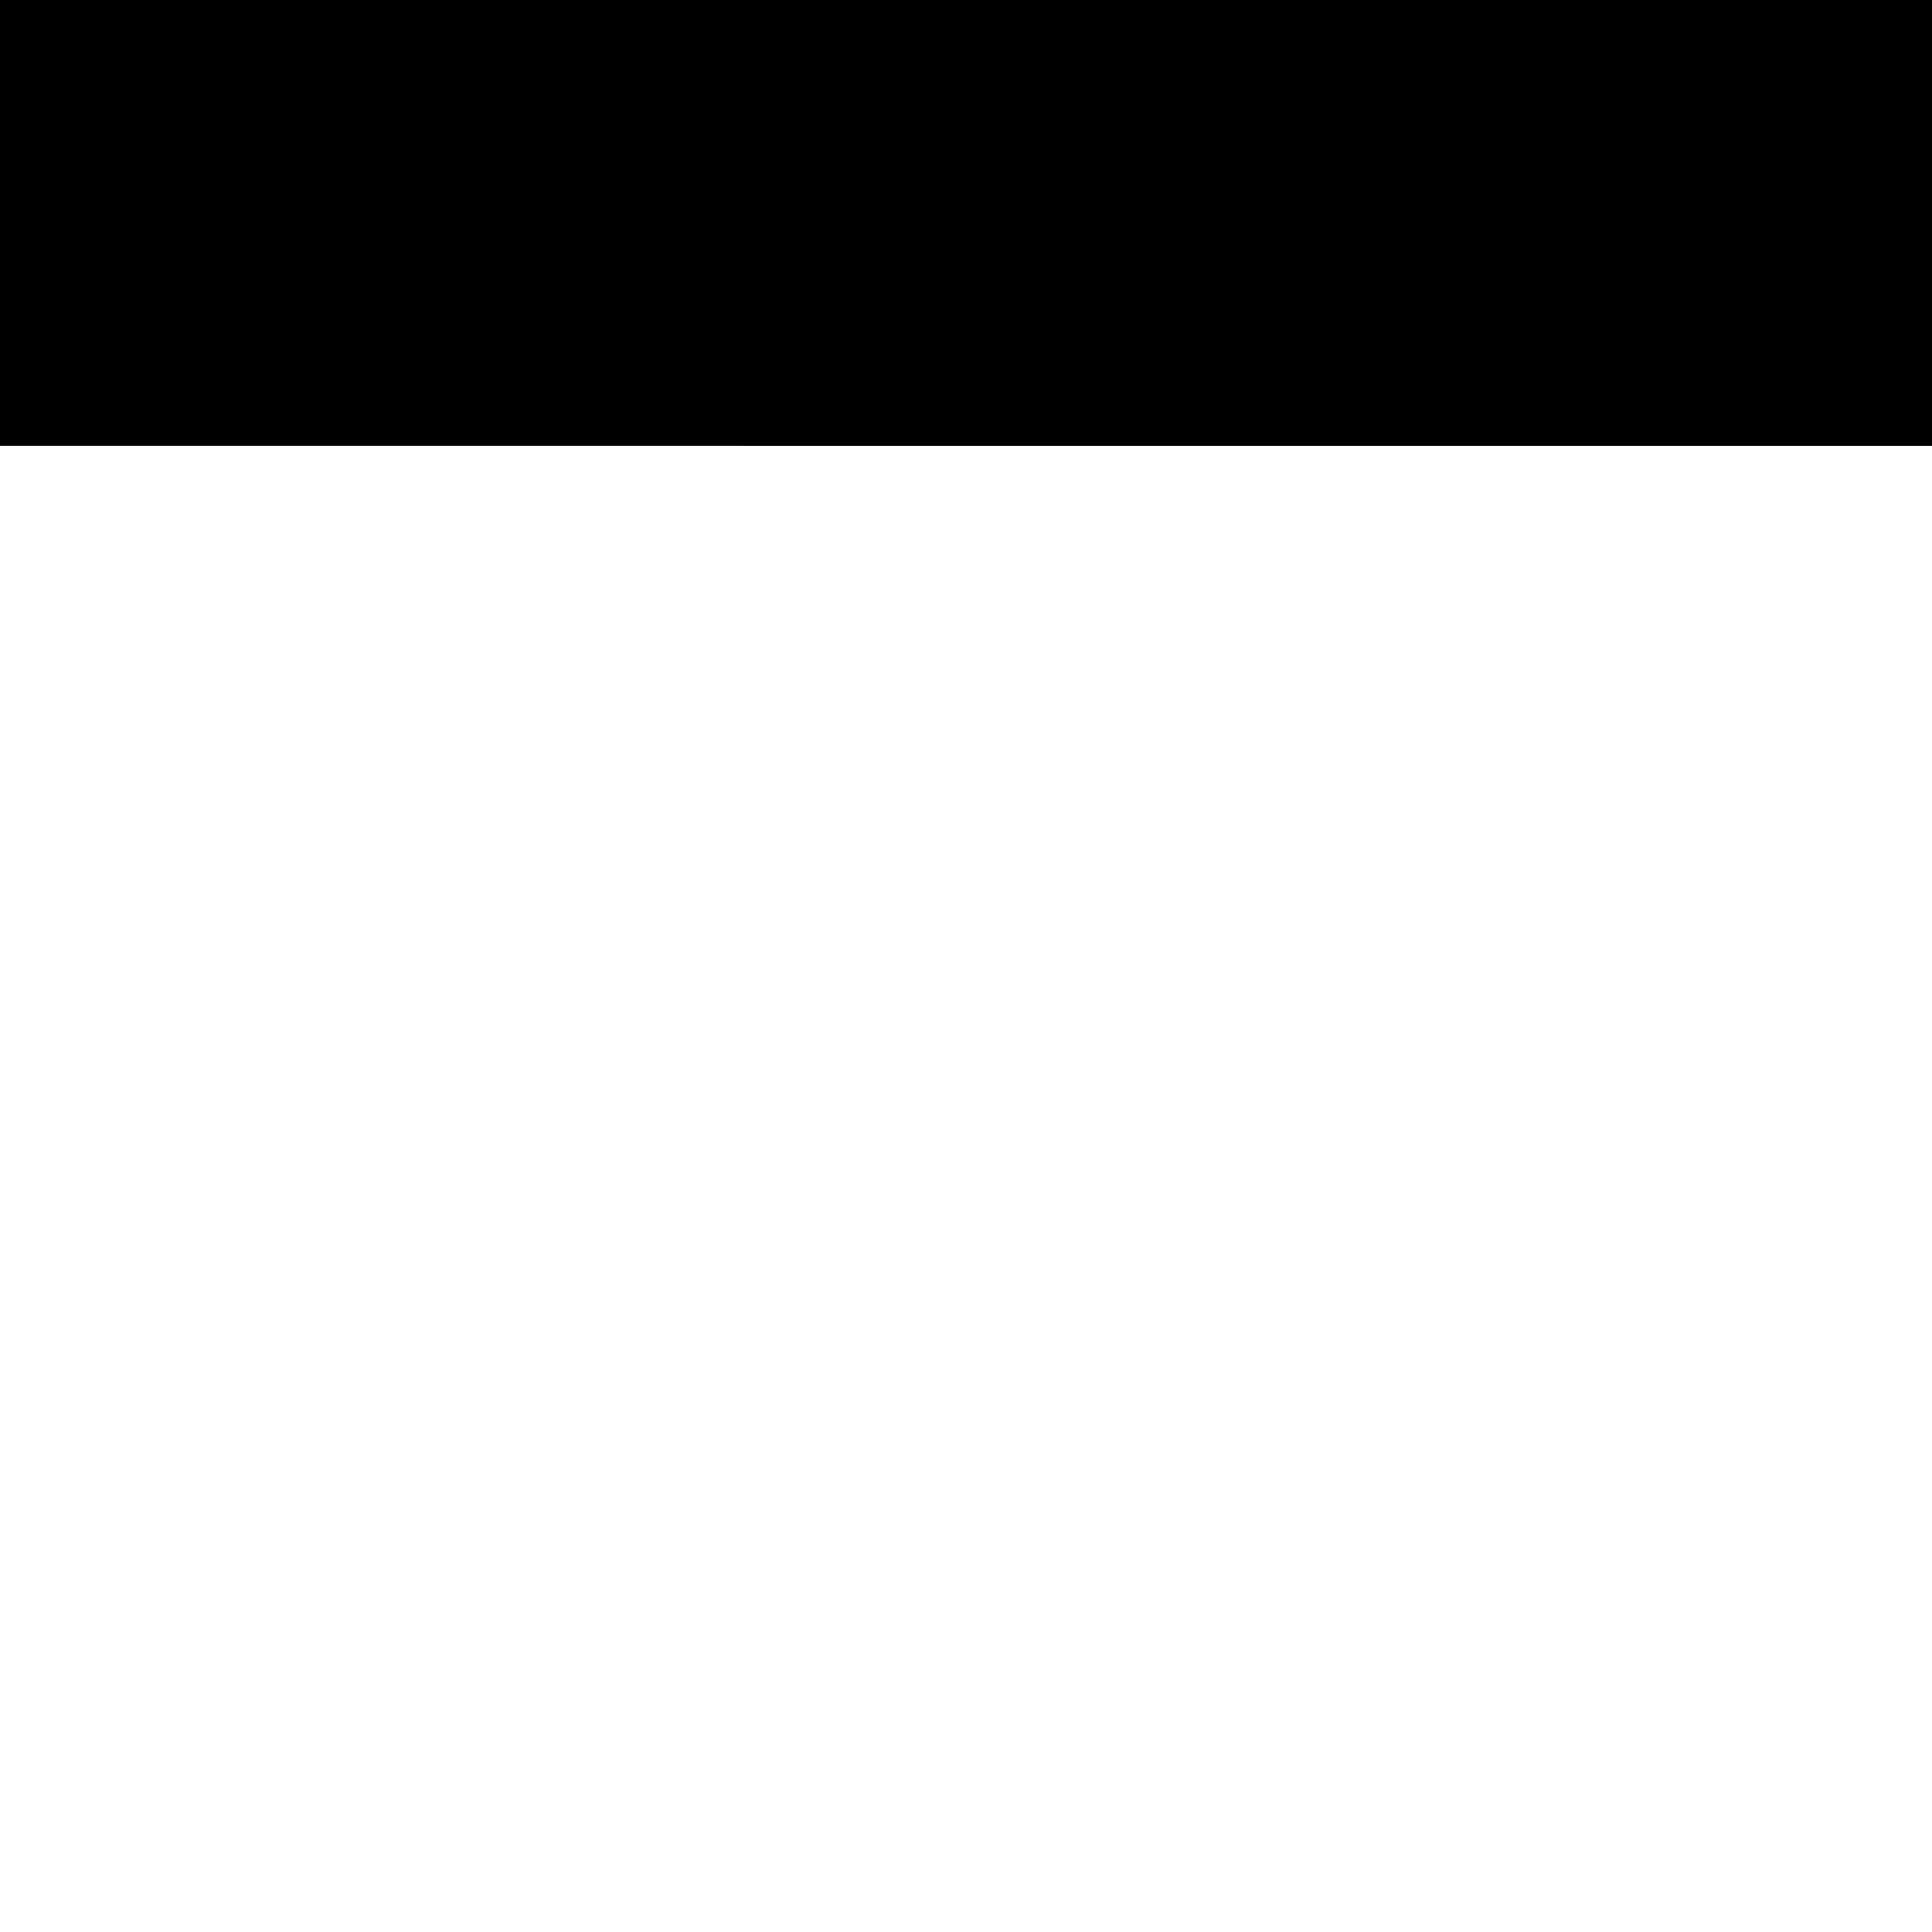
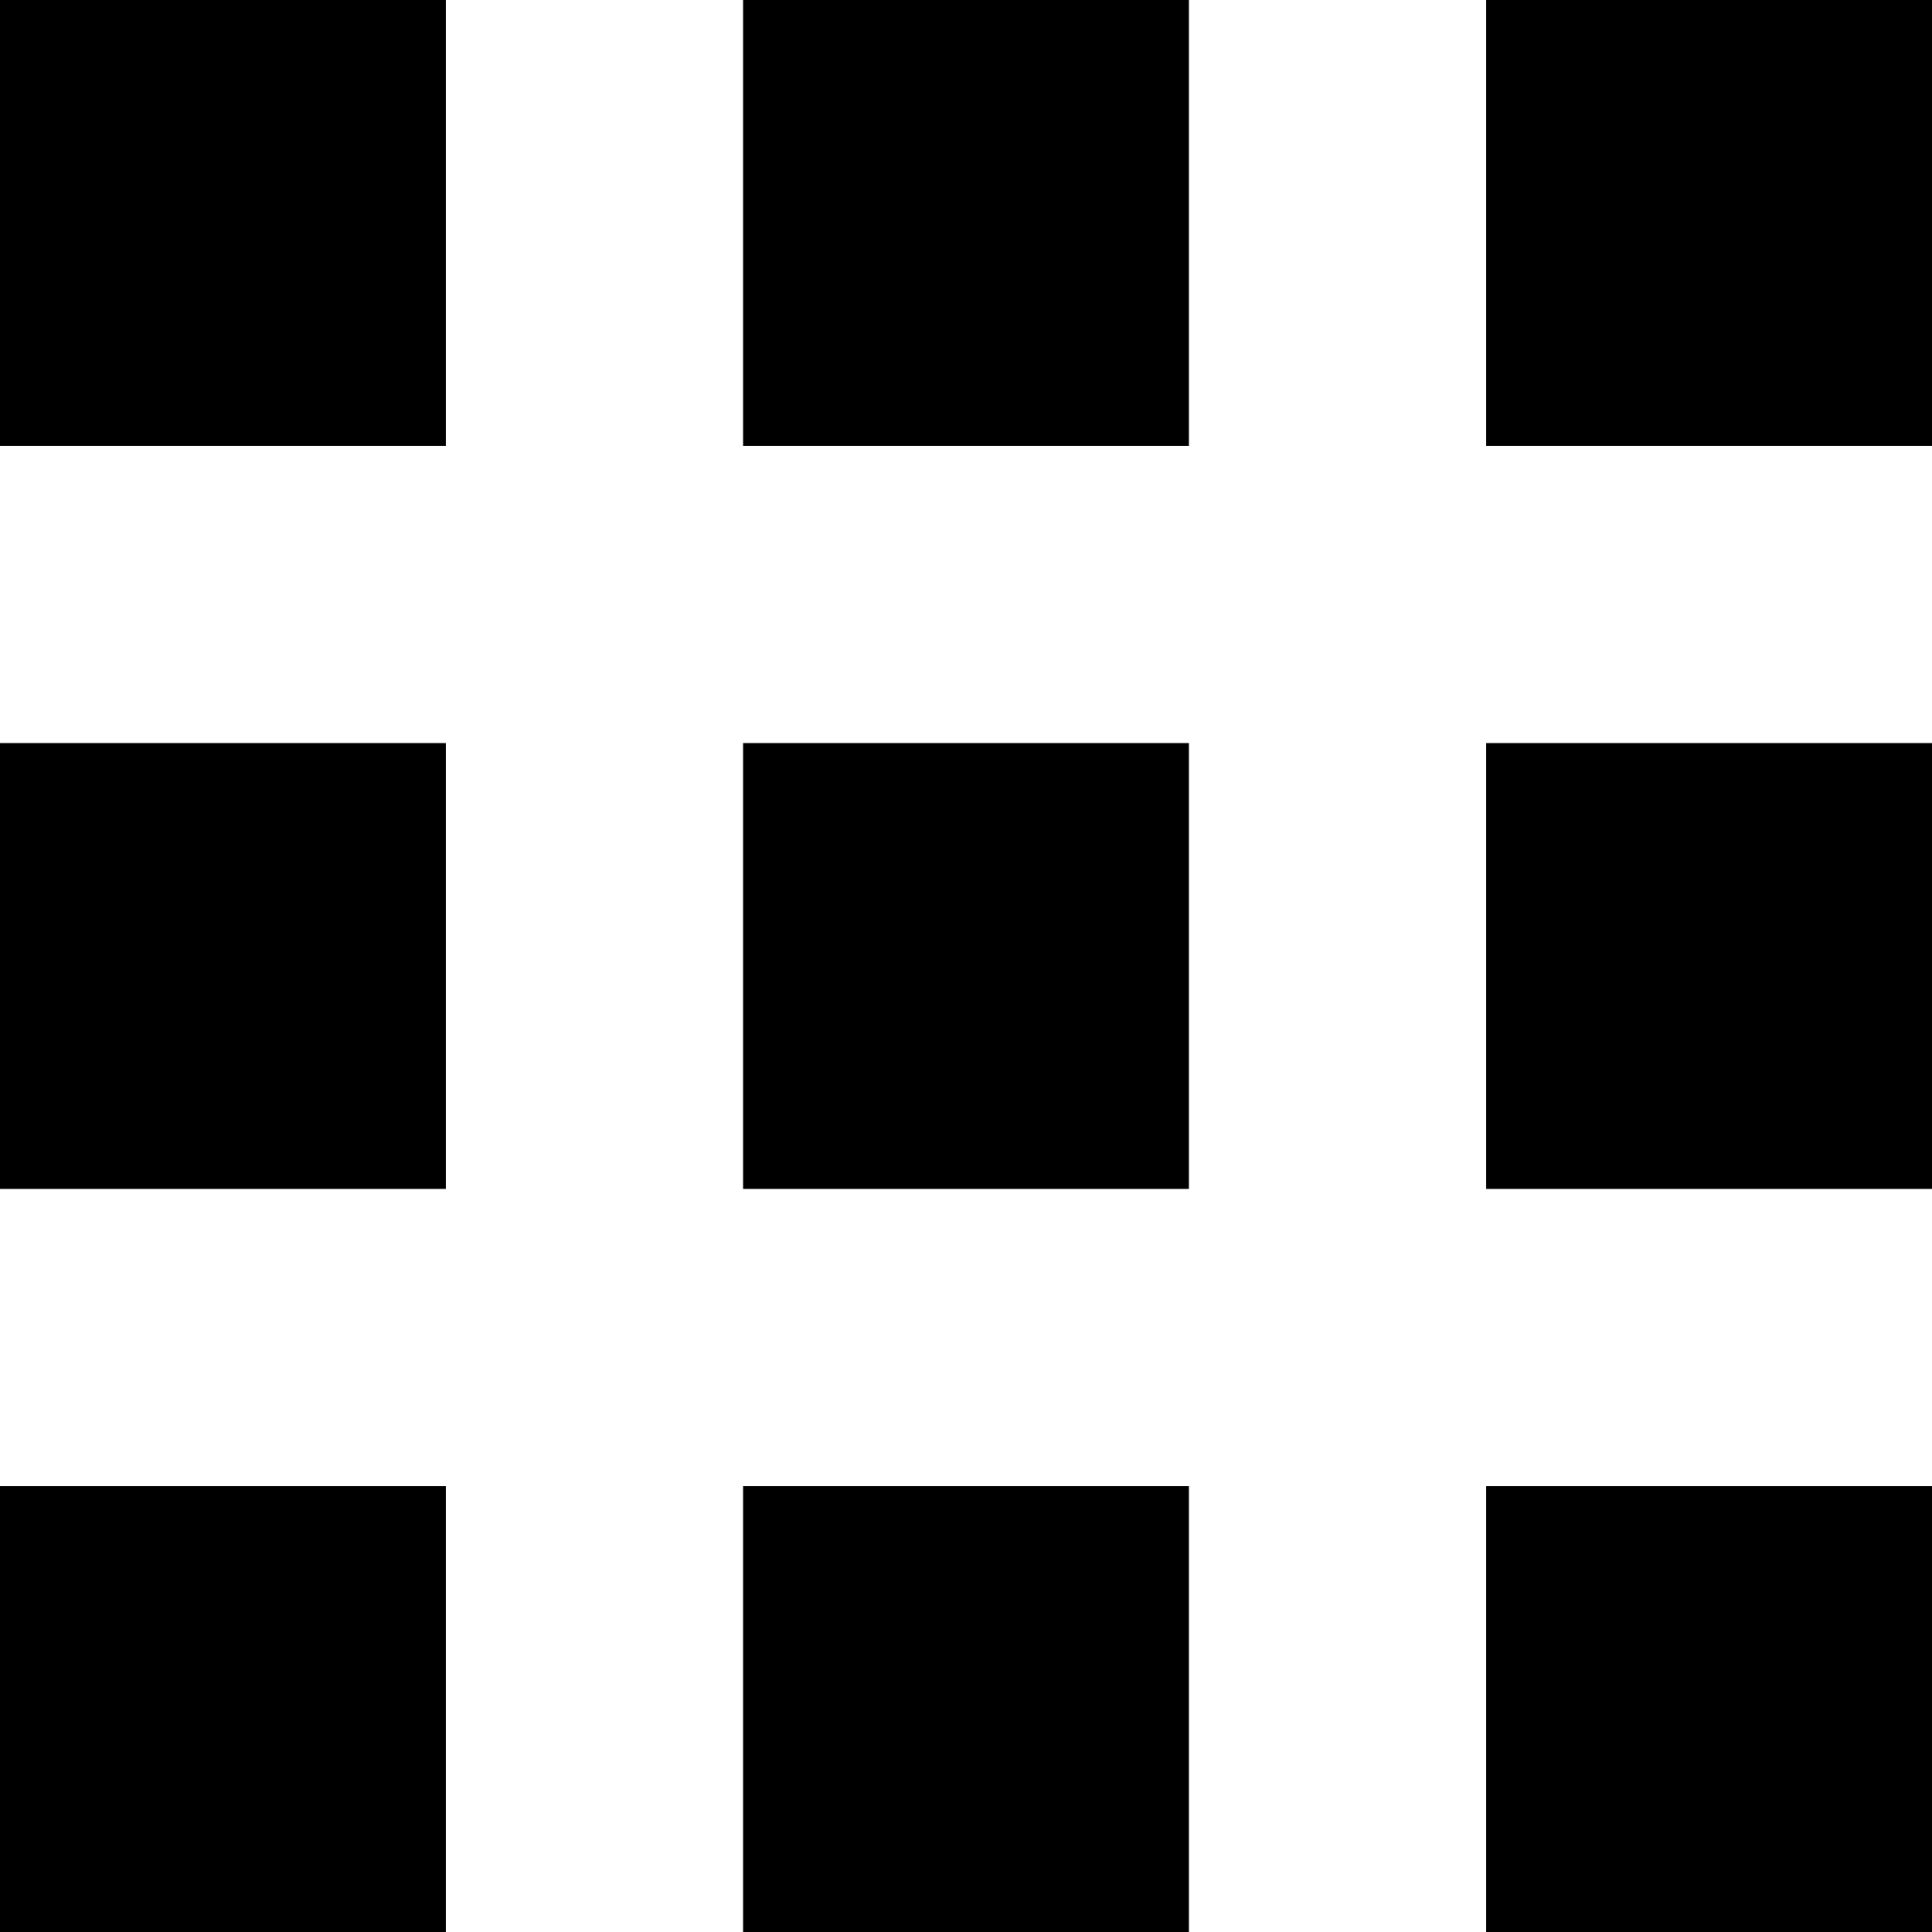
<svg xmlns="http://www.w3.org/2000/svg" width="520" height="520" viewbox="0 0 520 520">
  <defs>
    <clipPath id="waffle">
      <rect x="0" y="0" width="13" height="3" />
      <rect x="0" y="5" width="13" height="3" />
      <rect x="0" y="10" width="13" height="3" />
    </clipPath>
  </defs>
-   <rect x="0" y="0" width="13" height="3" clip-path="url(#waffle)" fill="#000" transform="scale(40 40)" />
-   <rect x="5" y="0" width="13" height="3" clip-path="url(#waffle)" fill="#000" transform="scale(40 40)" />
-   <rect x="10" y="0" width="13" height="3" clip-path="url(#waffle)" fill="#000" transform="scale(40 40)" />
+   <rect x="0" y="0" width="3" height="13" clip-path="url(#waffle)" fill="#000" transform="scale(40 40)" />
+   <rect x="5" y="0" width="3" height="13" clip-path="url(#waffle)" fill="#000" transform="scale(40 40)" />
+   <rect x="10" y="0" width="3" height="13" clip-path="url(#waffle)" fill="#000" transform="scale(40 40)" />
</svg>
